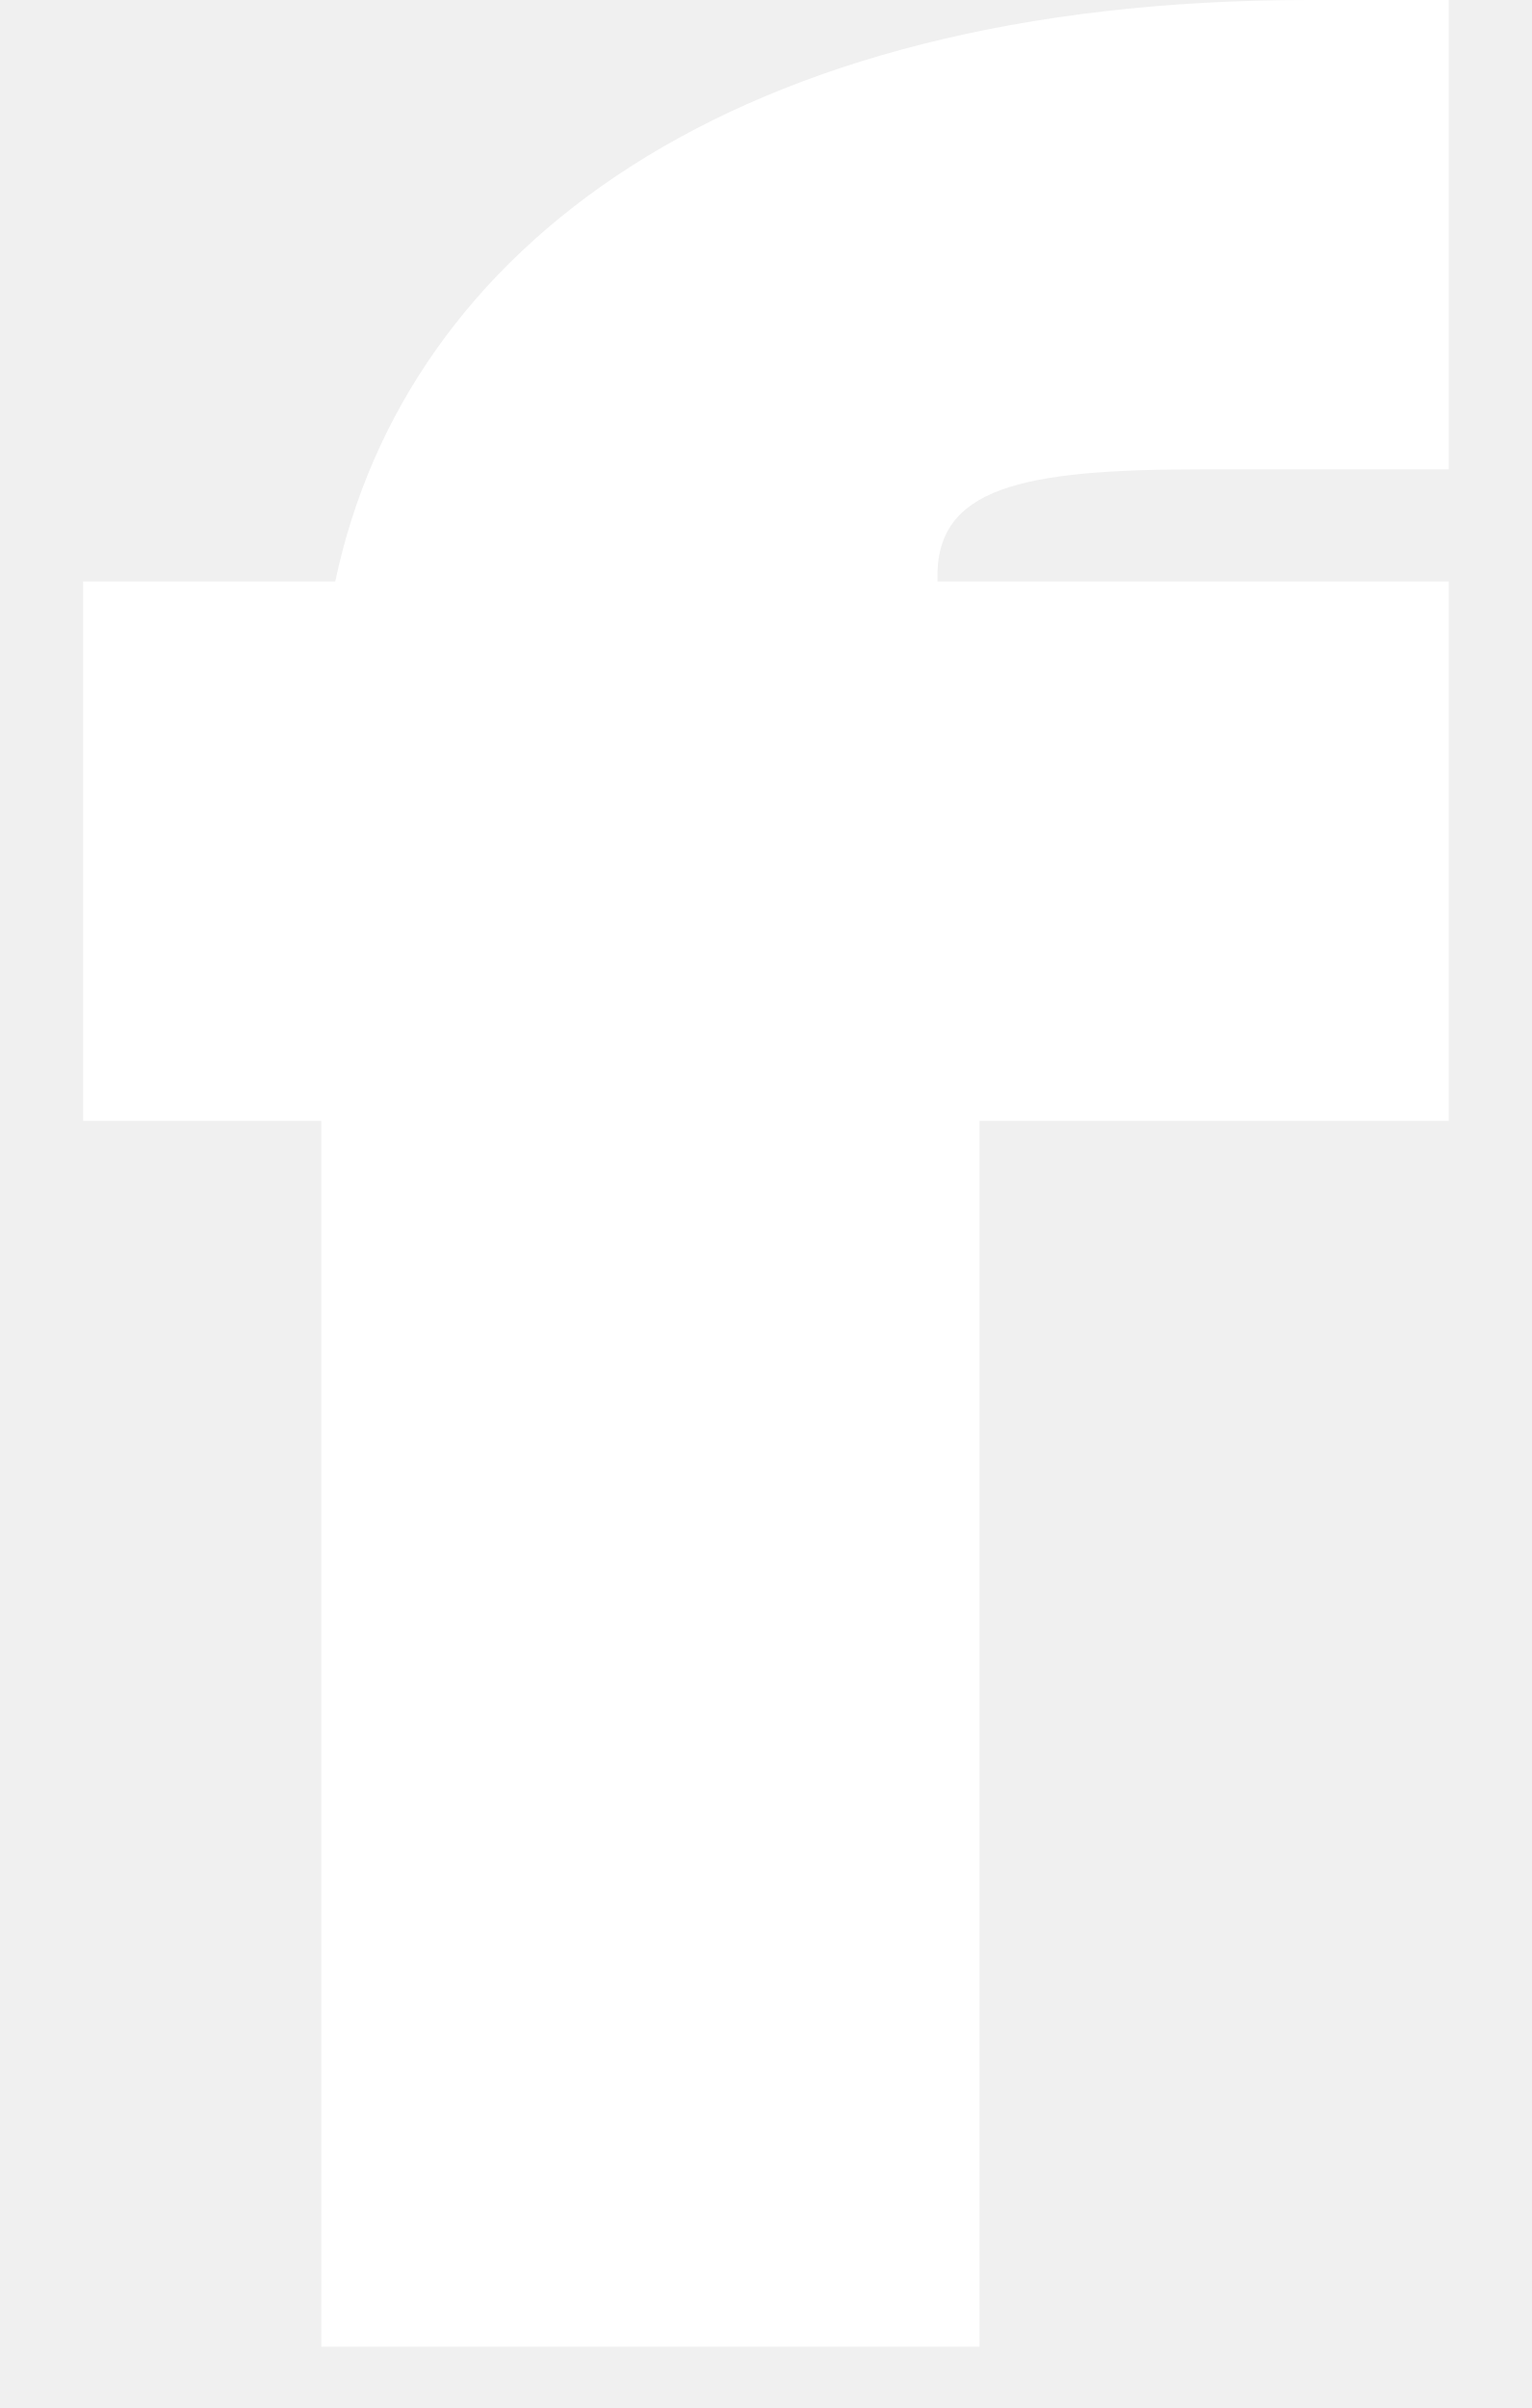
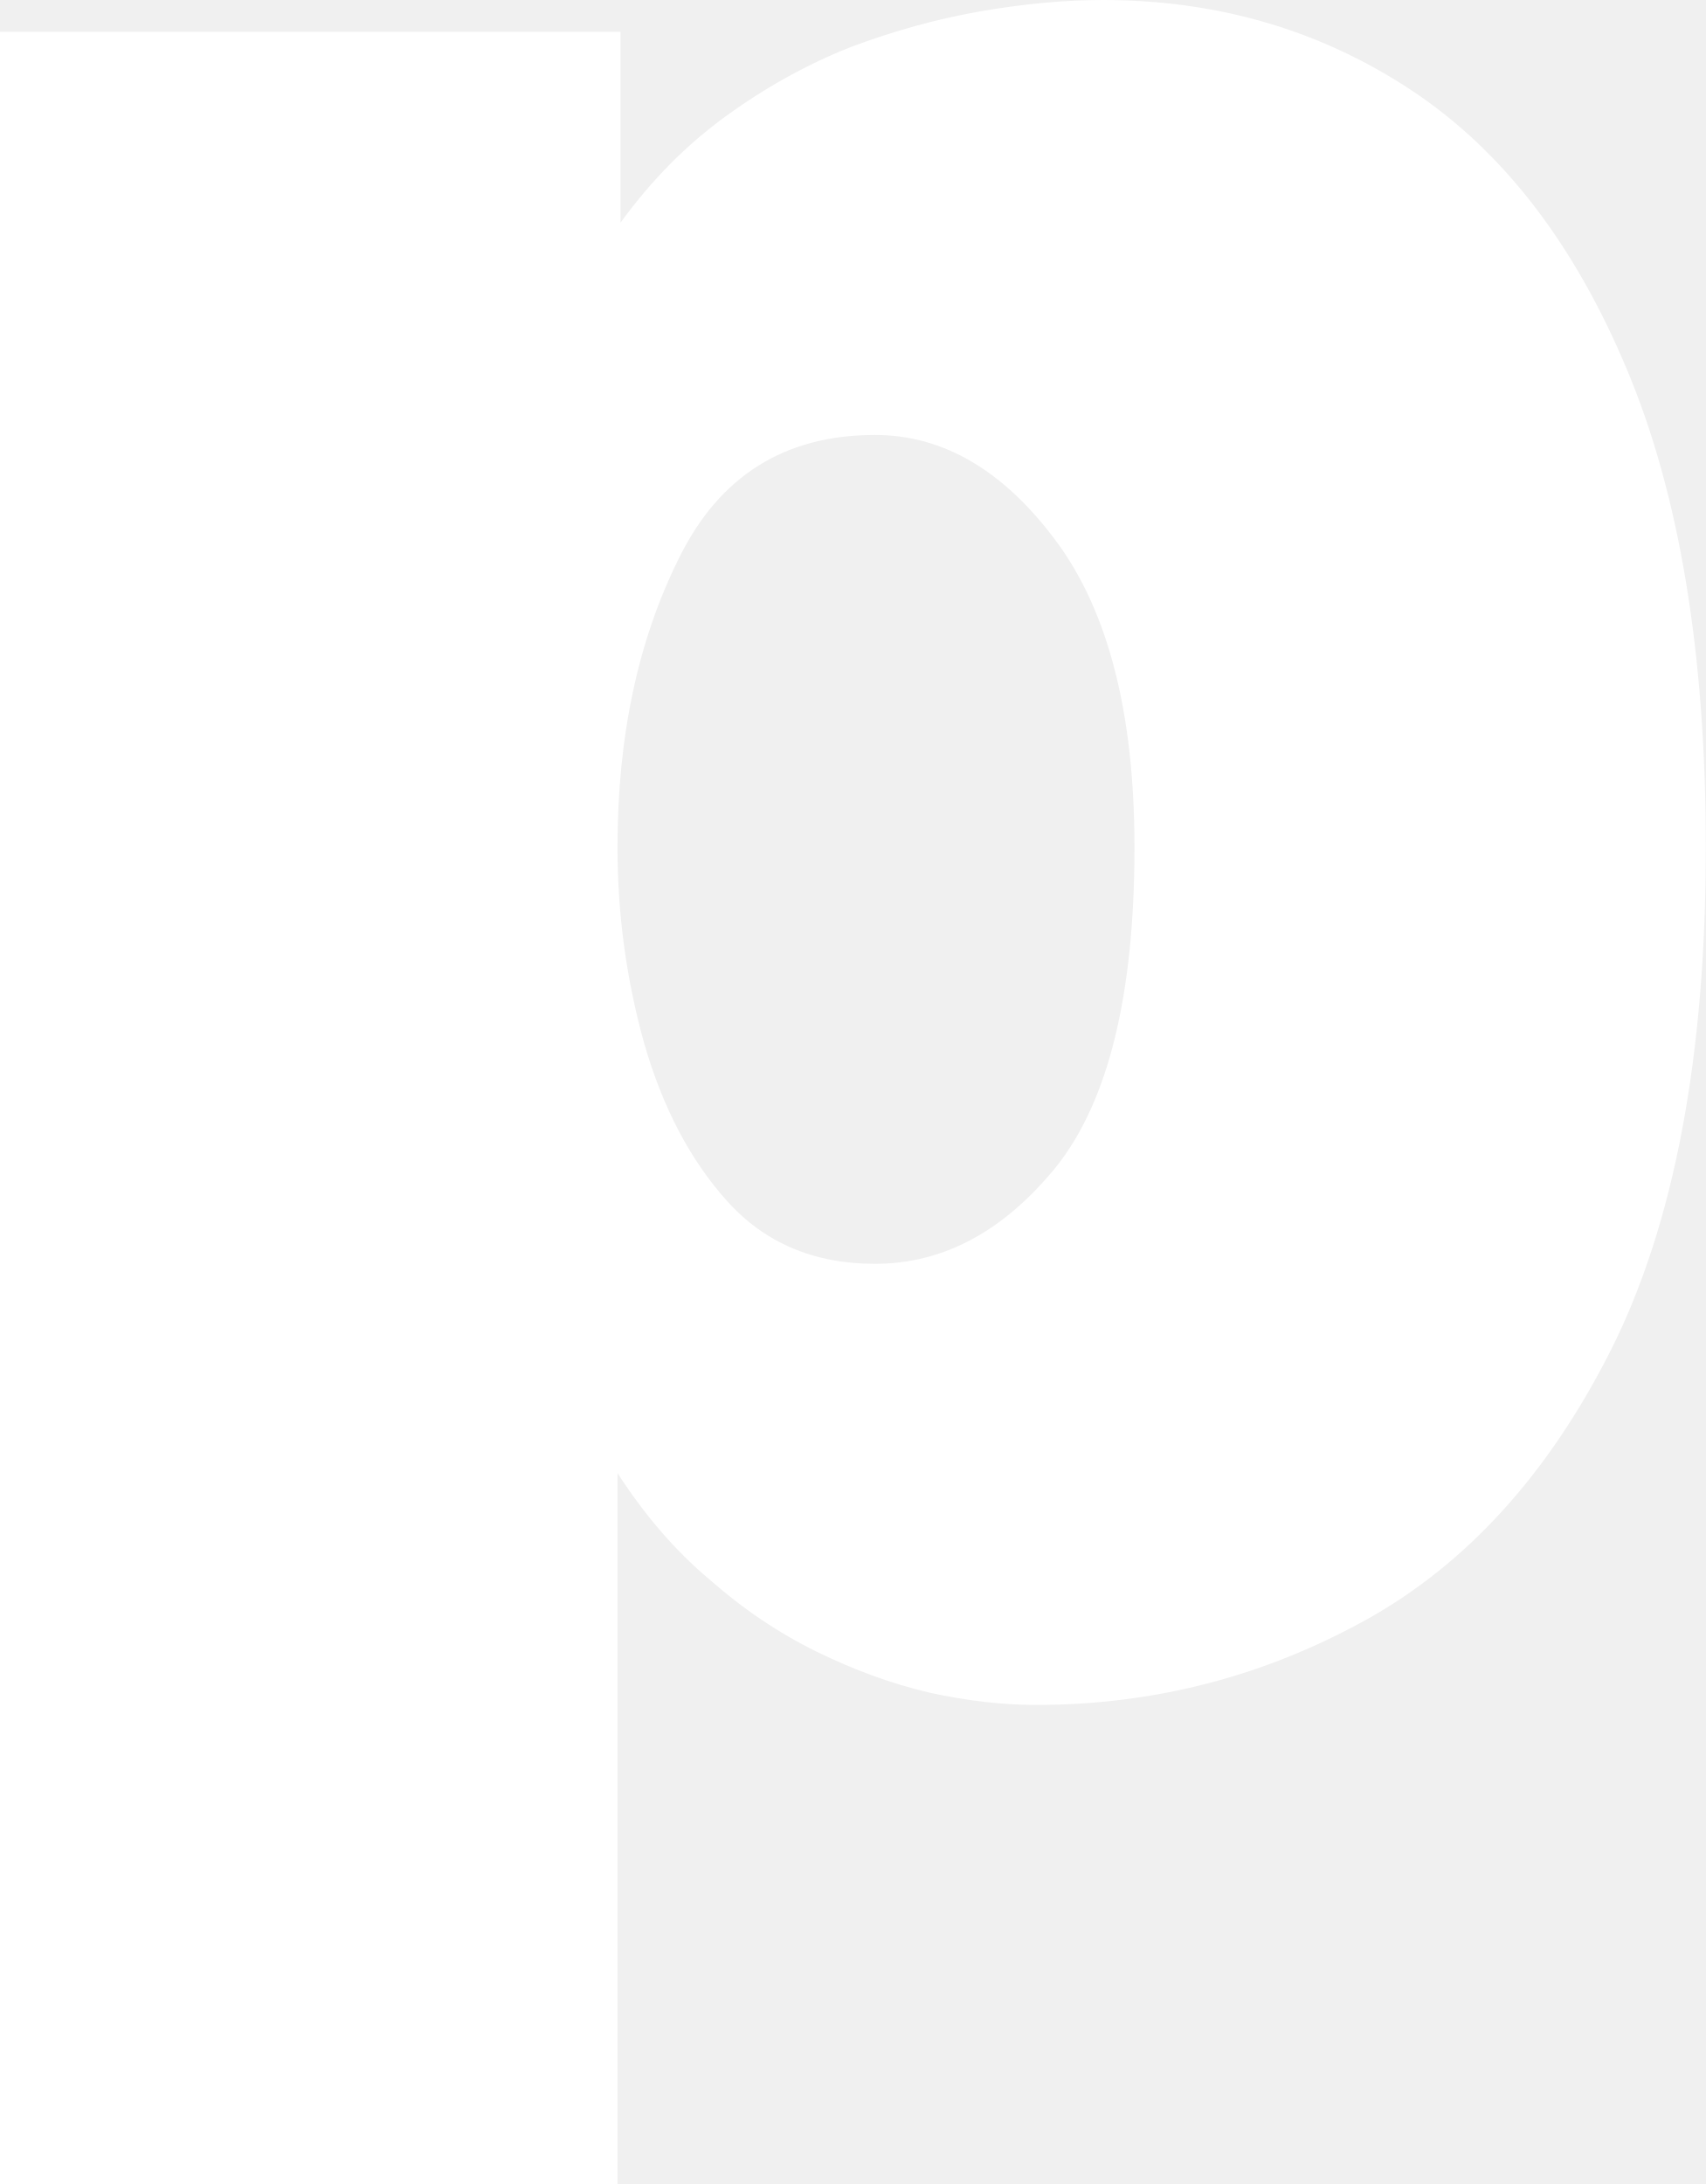
- <svg xmlns="http://www.w3.org/2000/svg" width="14" height="22" viewBox="0 0 14 22" fill="none">
-   <path d="M8.952 21.44H2.936V10.24H0.76V5.312H3.064C3.704 2.272 6.68 0 11.96 0H13.24V4.288H11C9.336 4.288 8.536 4.448 8.568 5.312H13.24V10.24H8.952V21.44Z" fill="white" />
+ <svg xmlns="http://www.w3.org/2000/svg" width="16.63" height="21.29" viewBox="0 0 16.63 21.29" fill="none">
+   <path d="M6.02 21.29L0 21.29L0 0.31L6.05 0.31L6.05 2.17Q6.50 1.55 7.08 1.13Q7.66 0.71 8.29 0.46Q8.93 0.22 9.56 0.11Q10.20 0 10.75 0L10.75 0Q12.43 0 13.76 0.88Q15.09 1.76 15.86 3.60Q16.63 5.43 16.63 8.26L16.63 8.26Q16.63 11.31 15.71 13.15Q14.79 14.98 13.30 15.80Q11.81 16.62 10.10 16.62L10.10 16.62Q9.61 16.62 9.06 16.50Q8.51 16.37 7.96 16.10Q7.41 15.83 6.92 15.40Q6.42 14.98 6.02 14.36L6.02 14.36L6.02 21.29ZM8.53 12.32L8.53 12.32Q9.53 12.32 10.30 11.37Q11.06 10.41 11.06 8.26L11.06 8.26Q11.06 6.31 10.30 5.28Q9.53 4.24 8.53 4.24L8.53 4.24Q7.21 4.24 6.62 5.44Q6.02 6.64 6.02 8.26L6.02 8.26Q6.02 9.24 6.28 10.17Q6.55 11.11 7.09 11.71Q7.64 12.32 8.53 12.32Z" fill="white" />
</svg>
